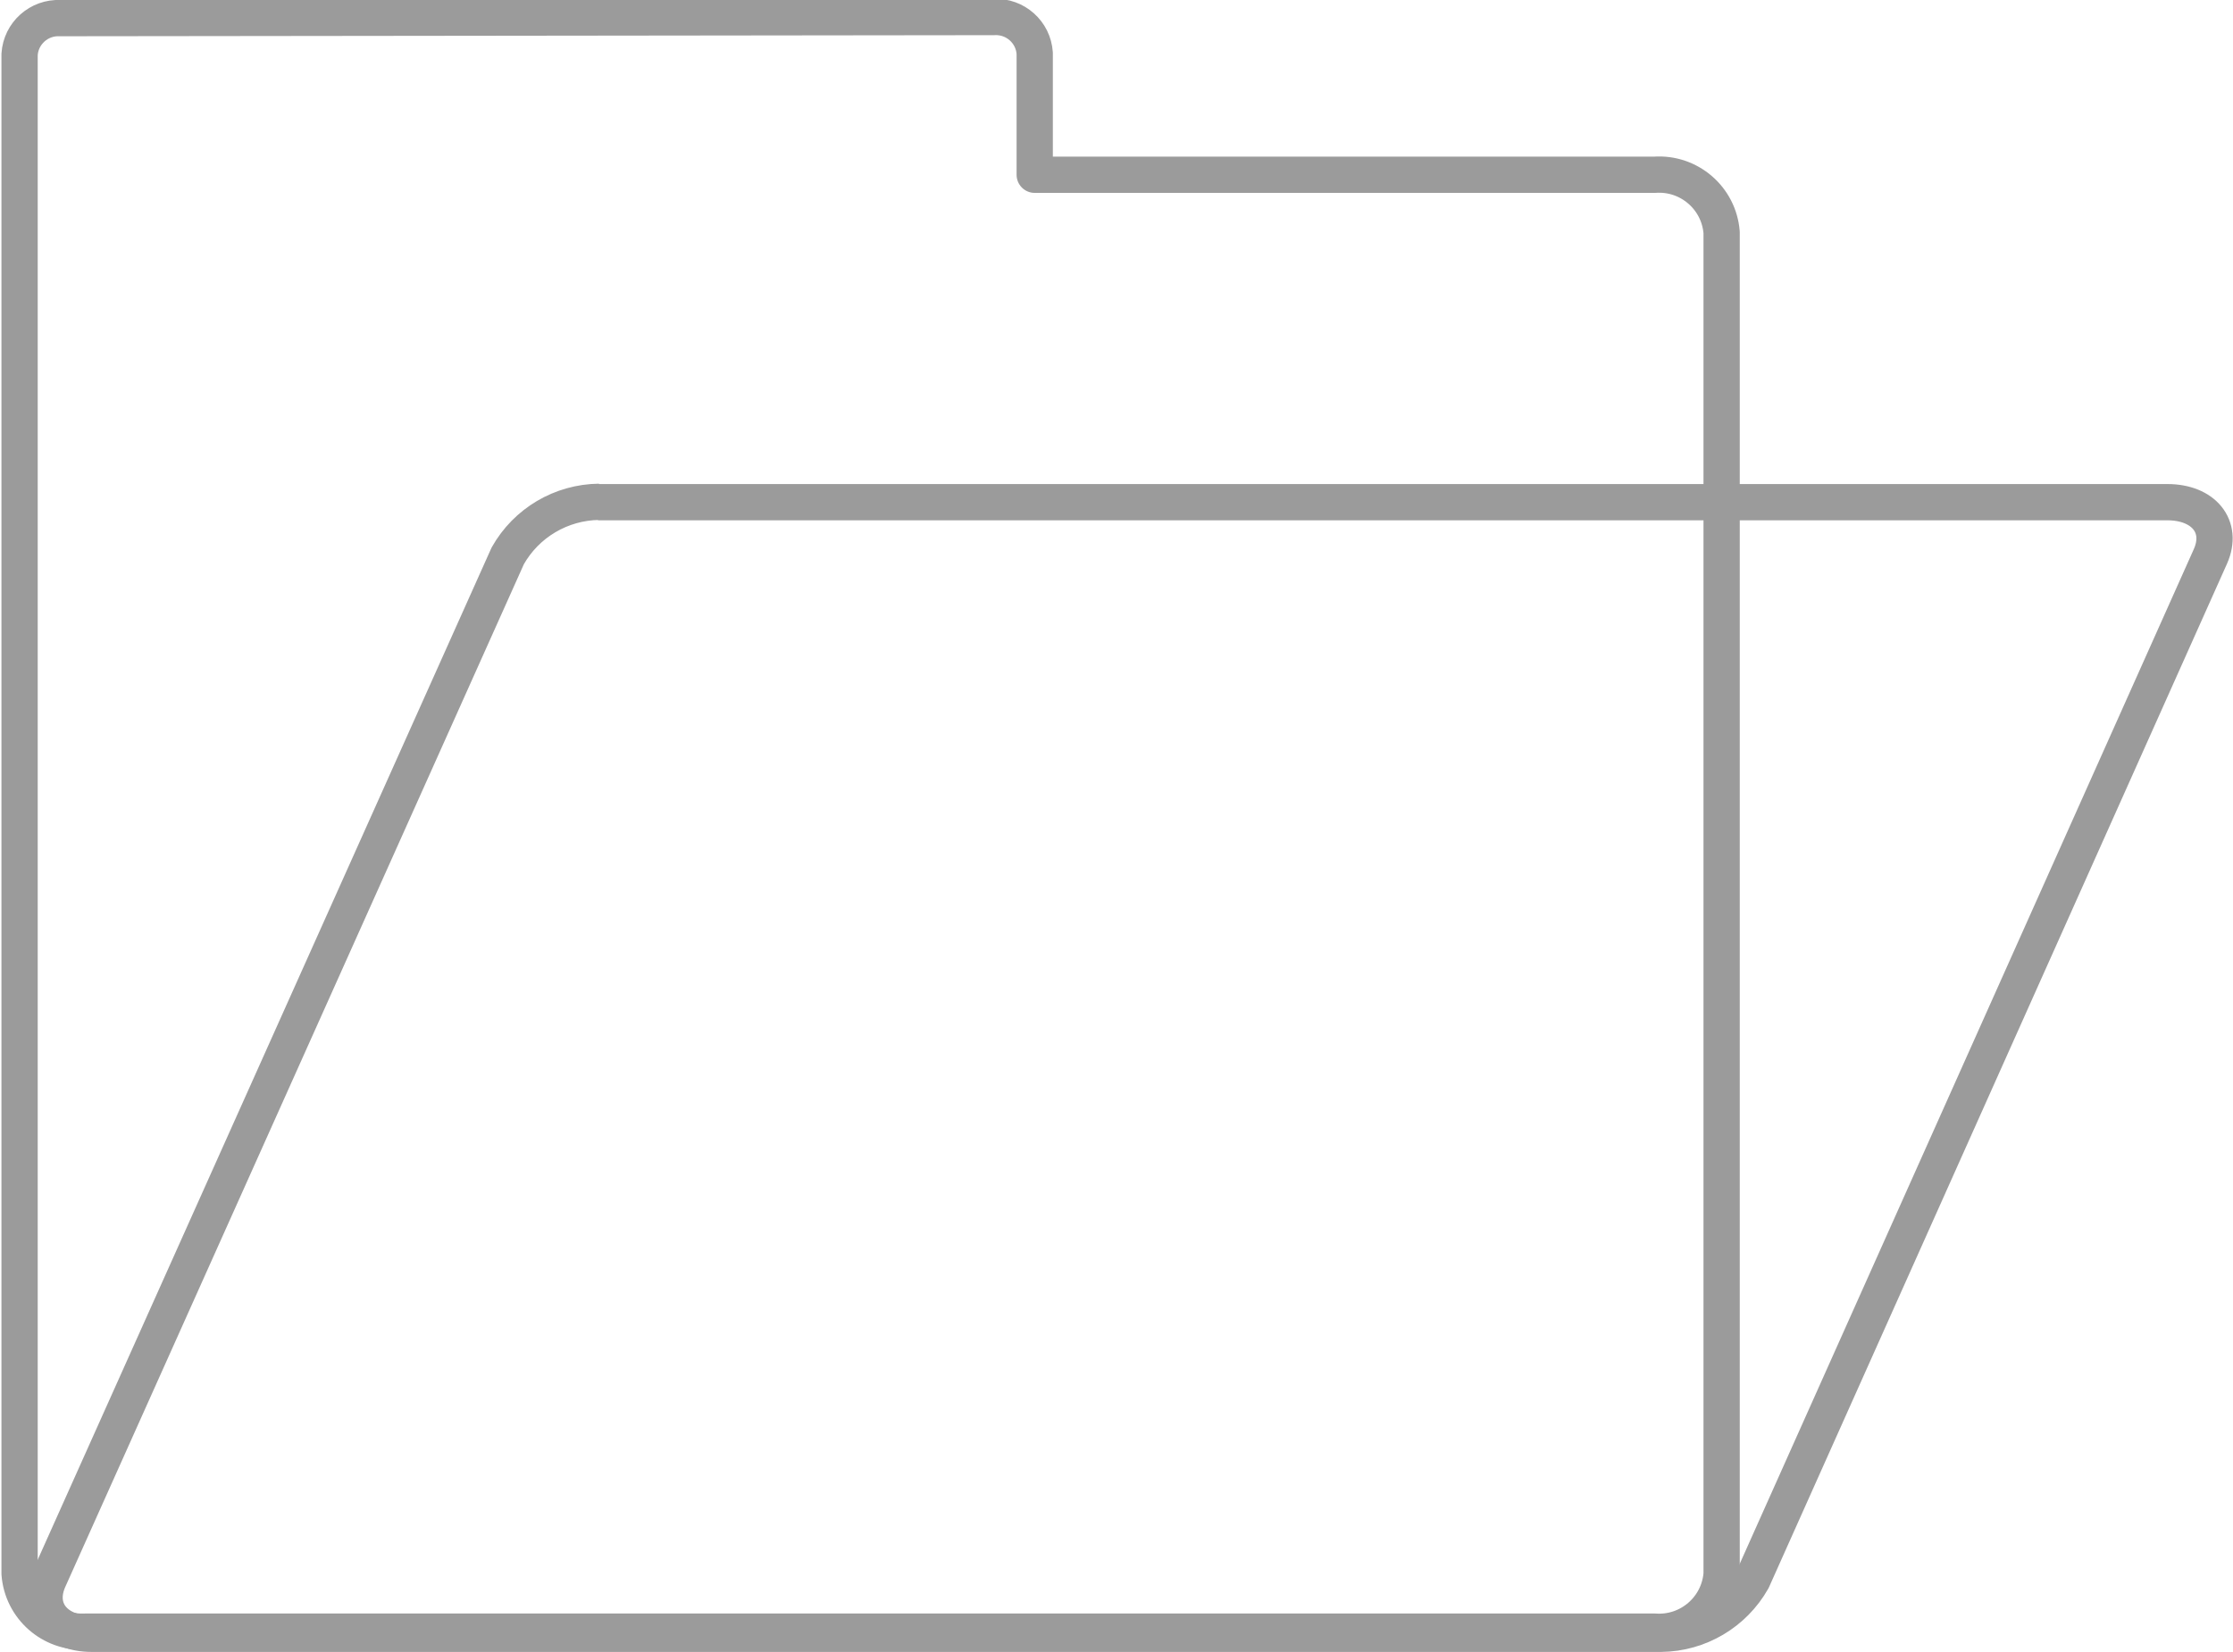
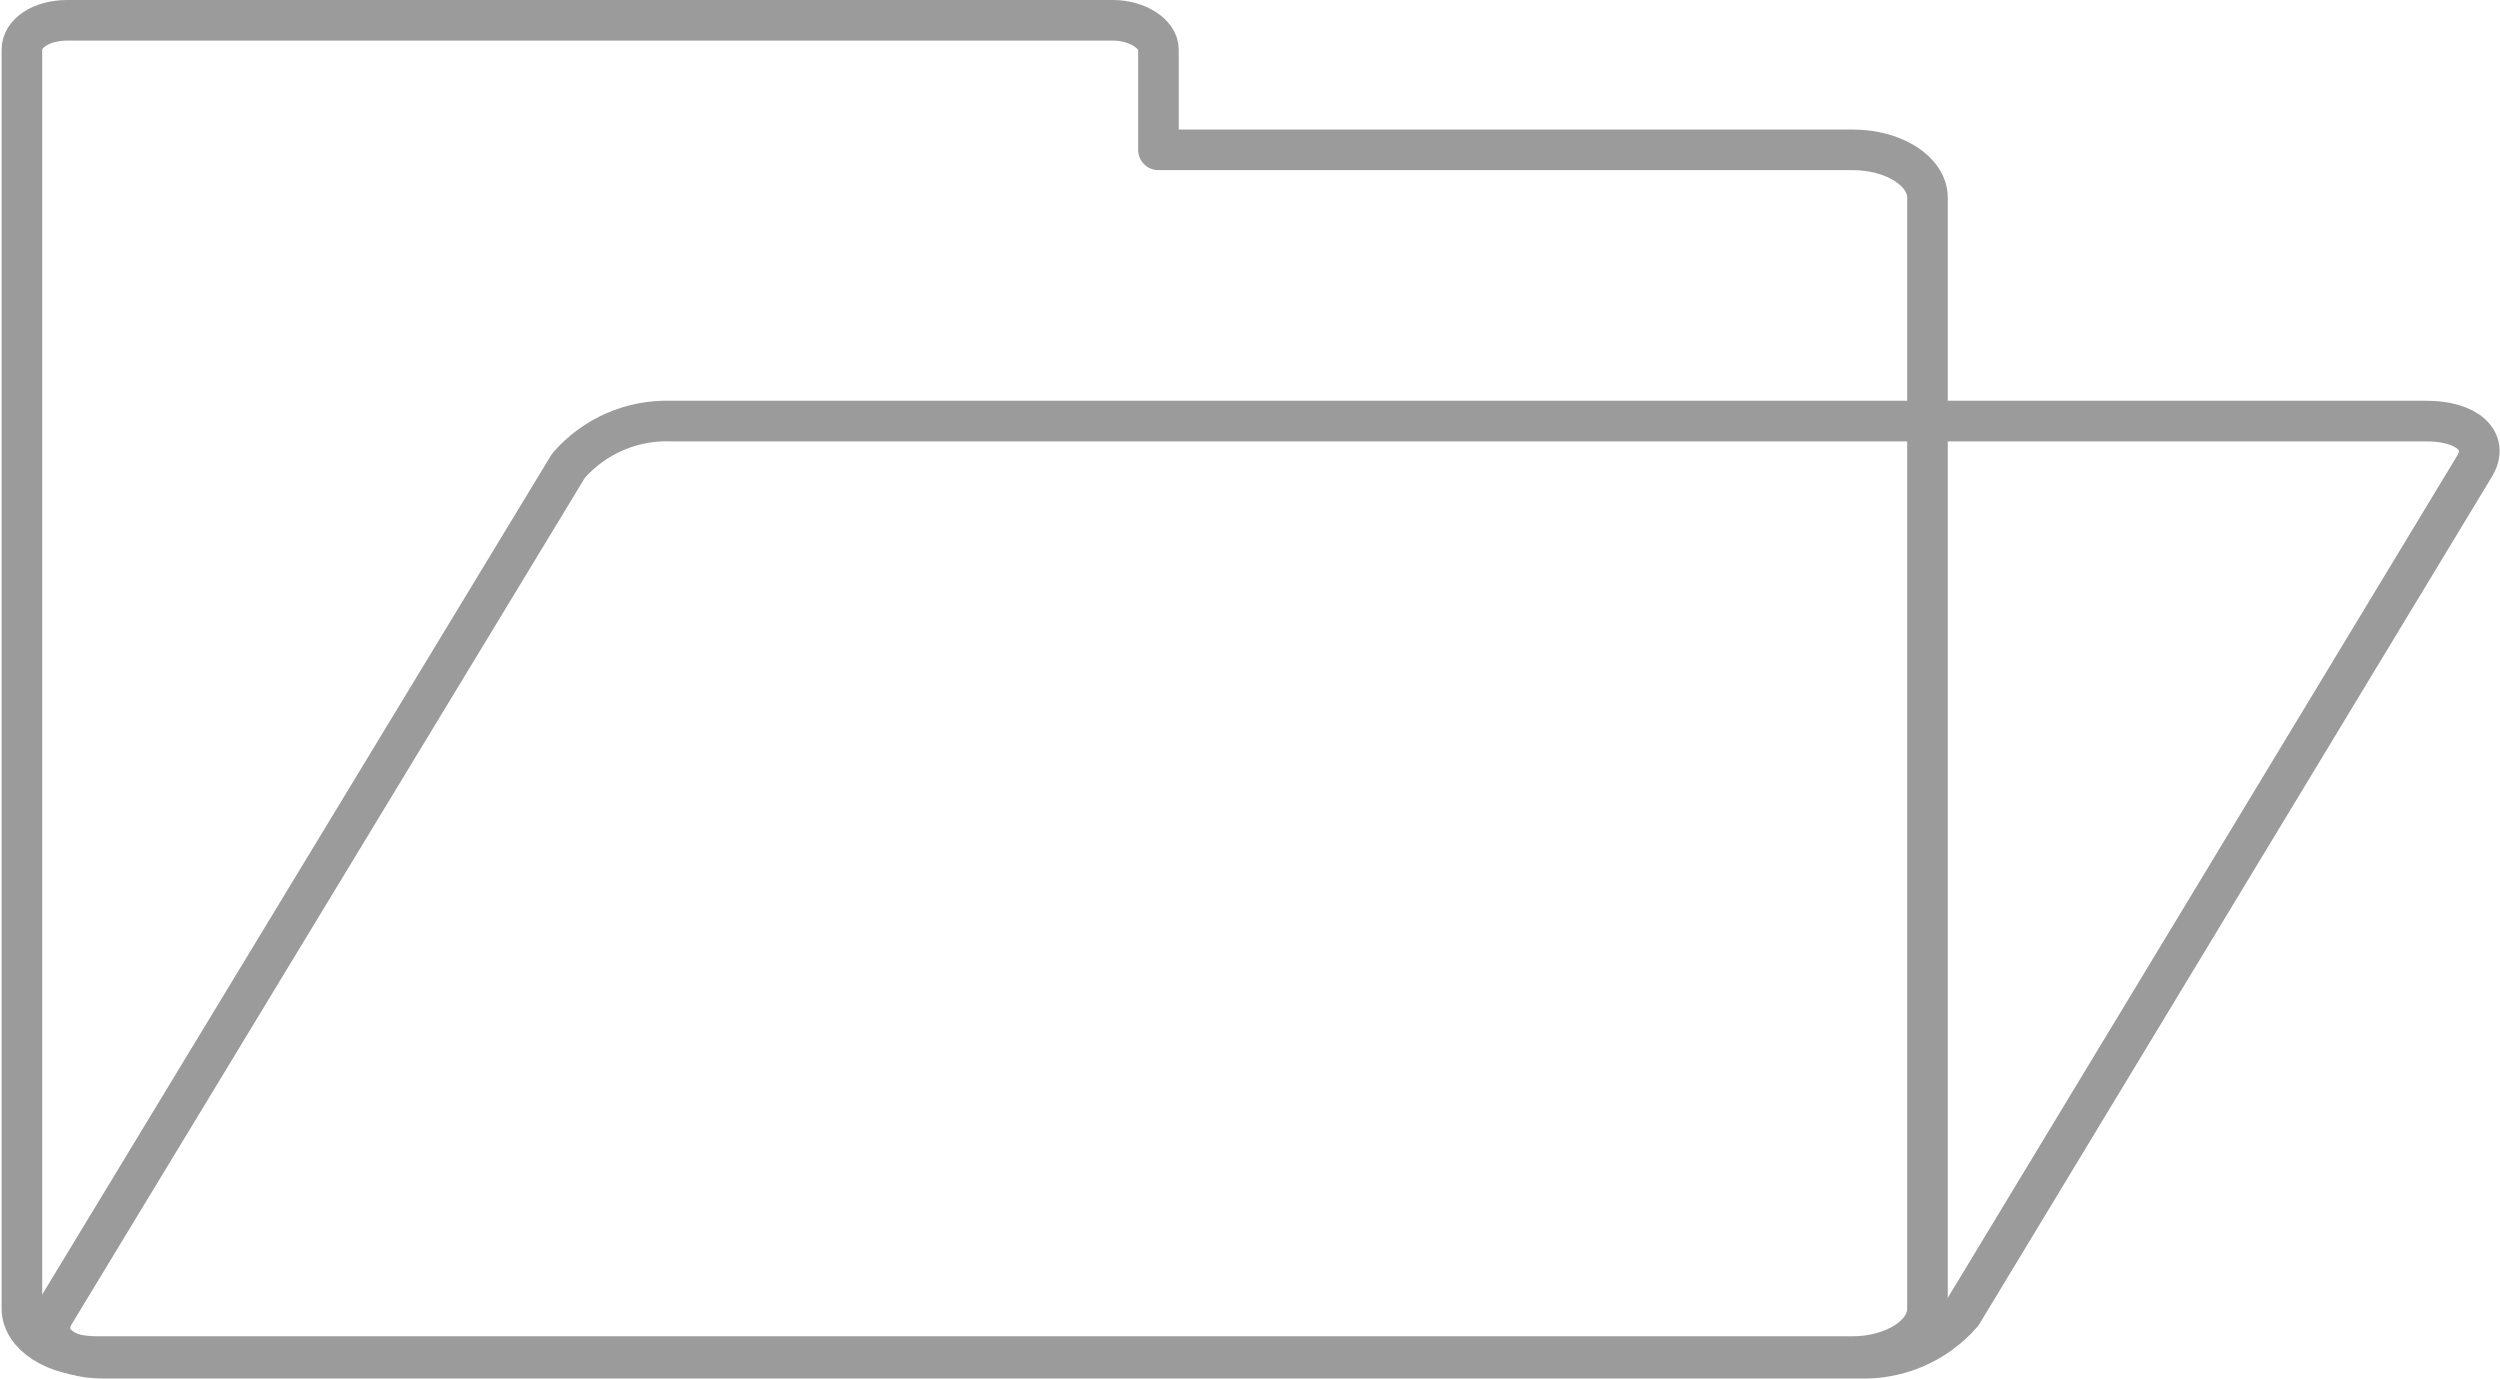
- <svg xmlns="http://www.w3.org/2000/svg" viewBox="0 0 61.57 45.56">
+ <svg xmlns="http://www.w3.org/2000/svg" viewBox="0 0 61.57 33.95">
  <defs>
    <style>.cls-1{fill:none;stroke:#9b9b9b;stroke-linejoin:round;}</style>
  </defs>
  <g id="Calque_2" data-name="Calque 2">
    <g id="Calque_1-2" data-name="Calque 1">
      <g id="ep50To.tif">
-         <path class="cls-1" d="M1.66.5a1.07,1.07,0,0,0-1.12,1V6.34s0,0,0,.06v37A1.73,1.73,0,0,0,2.35,45H45.62a1.73,1.73,0,0,0,1.85-1.59v-37a1.73,1.73,0,0,0-1.85-1.59H28.53V1.47a1.07,1.07,0,0,0-1.12-1Z" />
-         <path class="cls-1" d="M16.49,13.85H59.76c1,0,1.55.67,1.19,1.49L48.32,43.57a2.93,2.93,0,0,1-2.52,1.49H2.53c-1,0-1.55-.67-1.19-1.49L14,15.33a2.93,2.93,0,0,1,2.52-1.49h0" />
+         <path class="cls-1" d="M1.66.5C1,.5.54.83.54,1.22v3.6s0,0,0,0V32.23c0,.65.82,1.18,1.85,1.18H45.62c1,0,1.85-.52,1.85-1.18V4.87c0-.65-.82-1.18-1.85-1.18H28.53V1.22C28.53.83,28,.5,27.41.5Z" />
+         <path class="cls-1" d="M16.49,10.37H59.76c1,0,1.55.49,1.19,1.1L48.32,32.35a3.2,3.2,0,0,1-2.52,1.1H2.53c-1,0-1.55-.49-1.19-1.1L14,11.47a3.2,3.2,0,0,1,2.52-1.1h0" />
      </g>
    </g>
  </g>
</svg>
